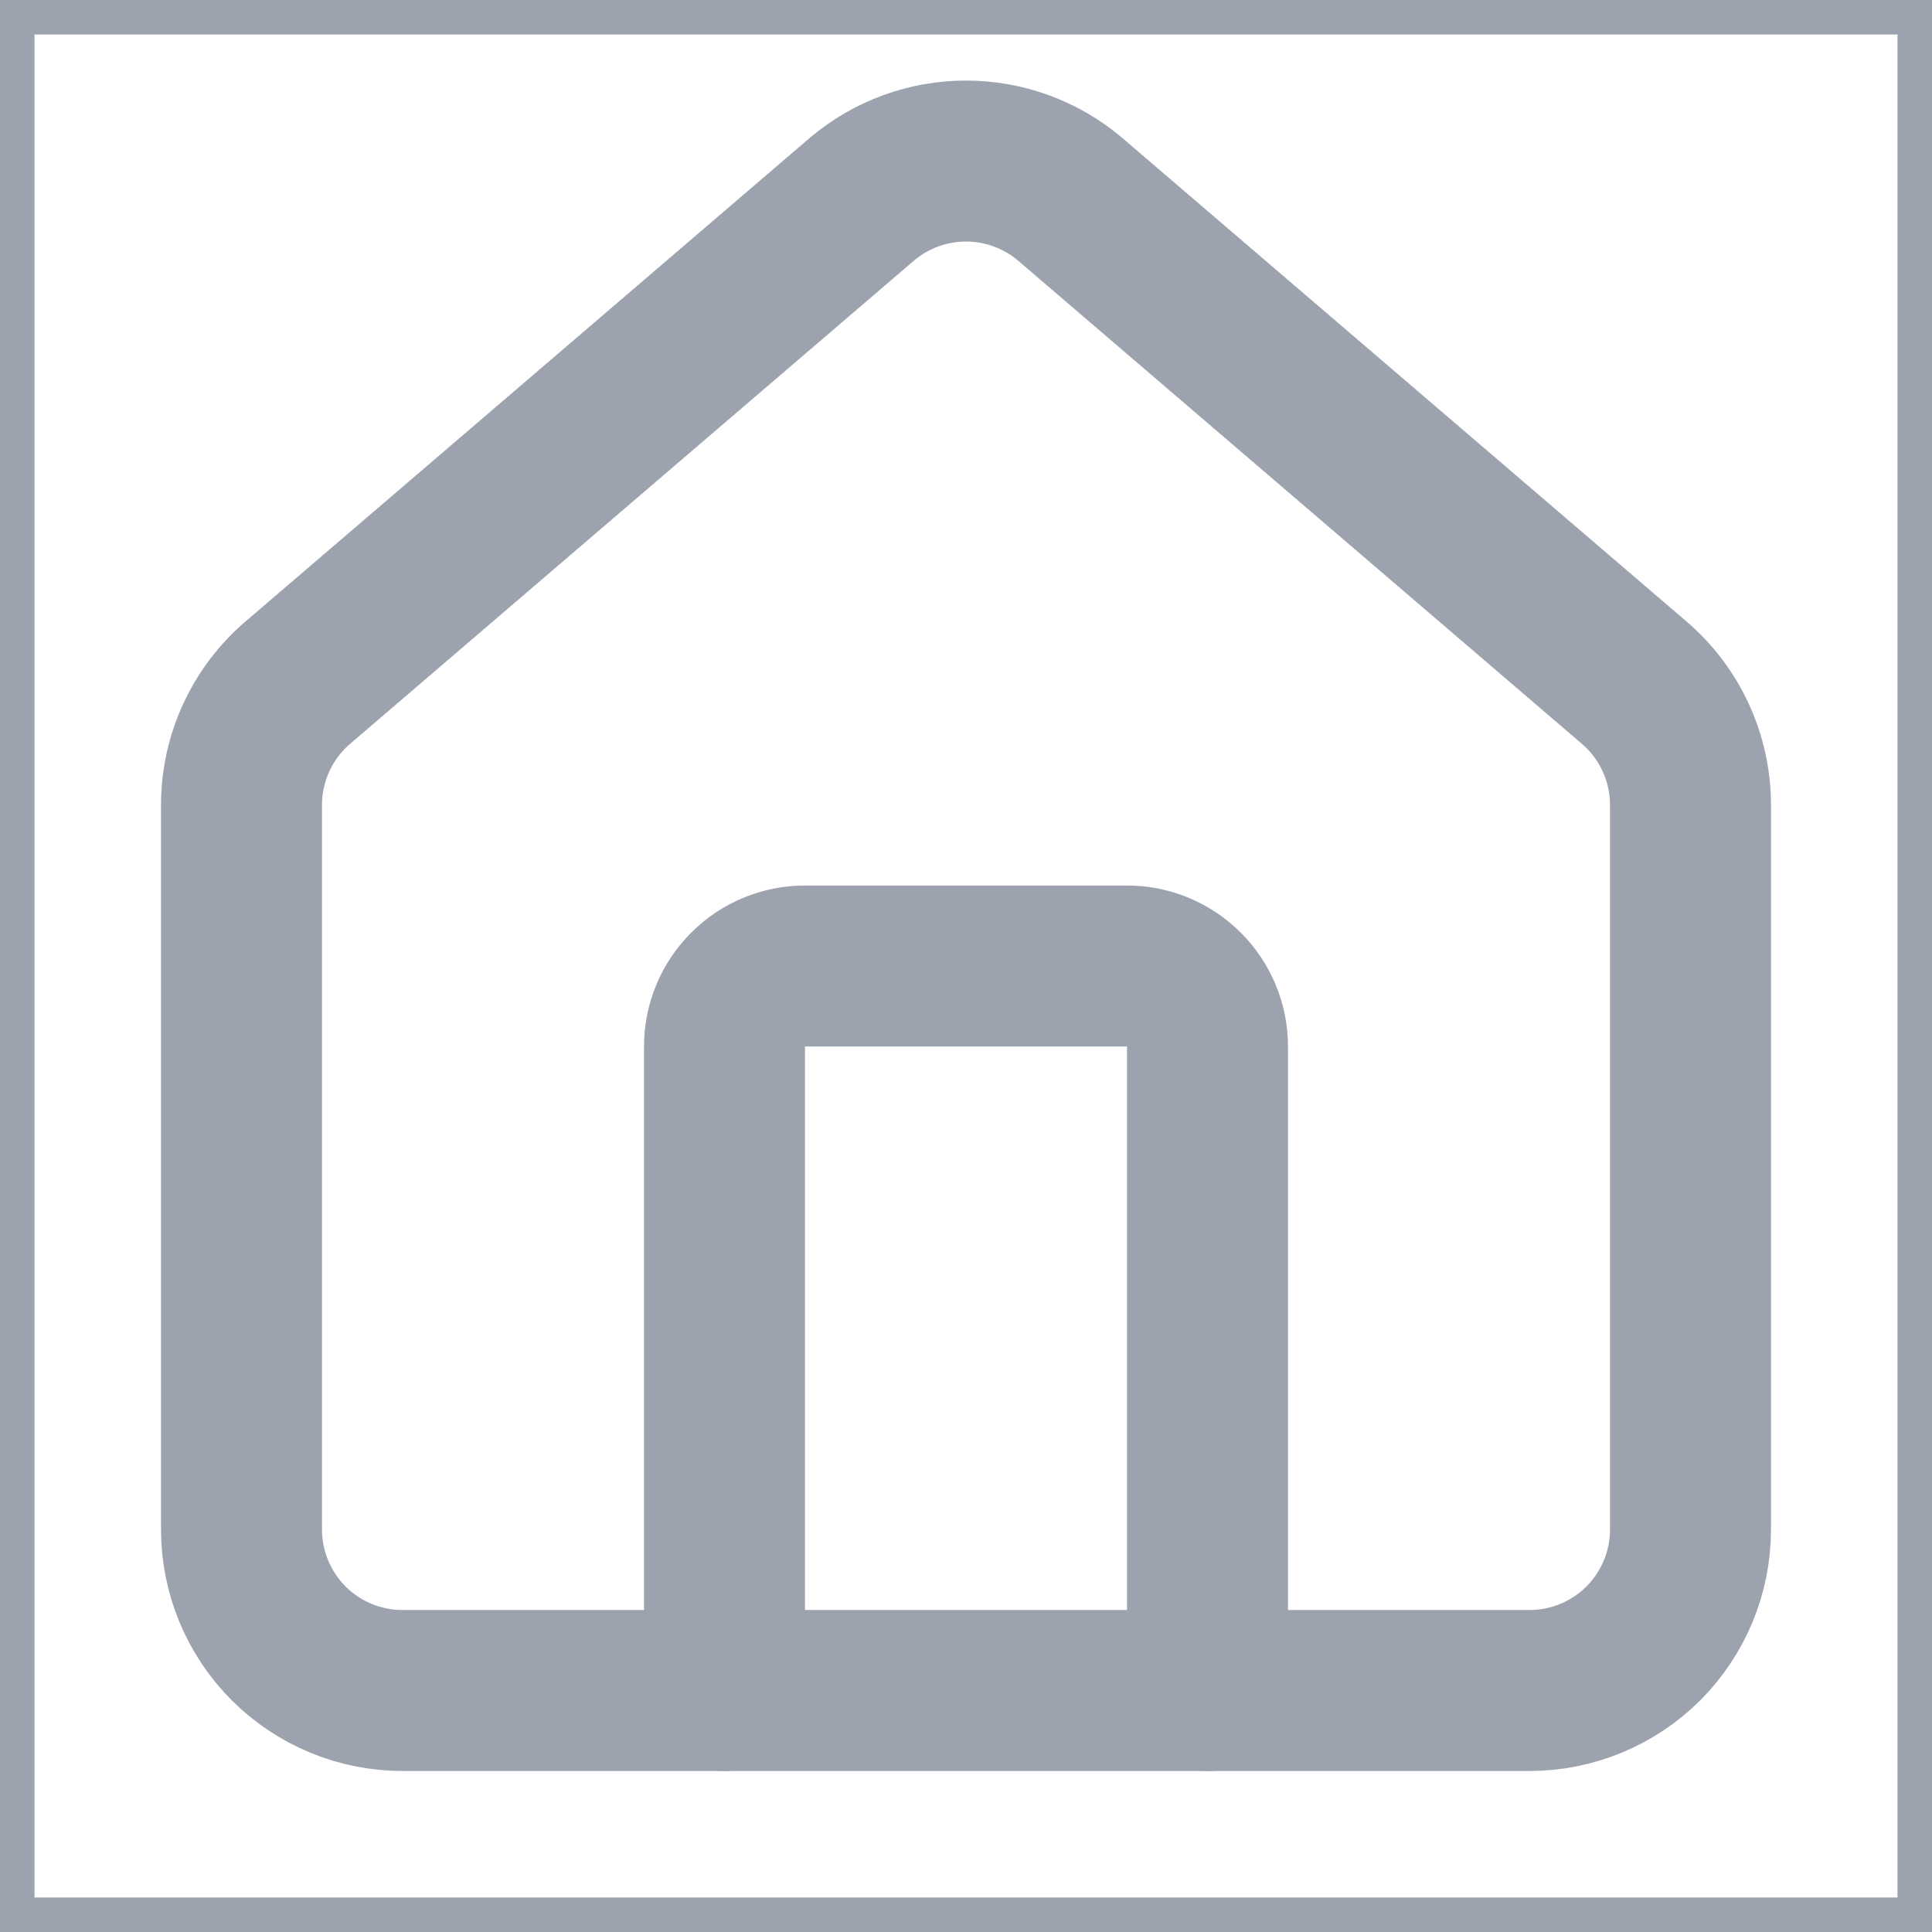
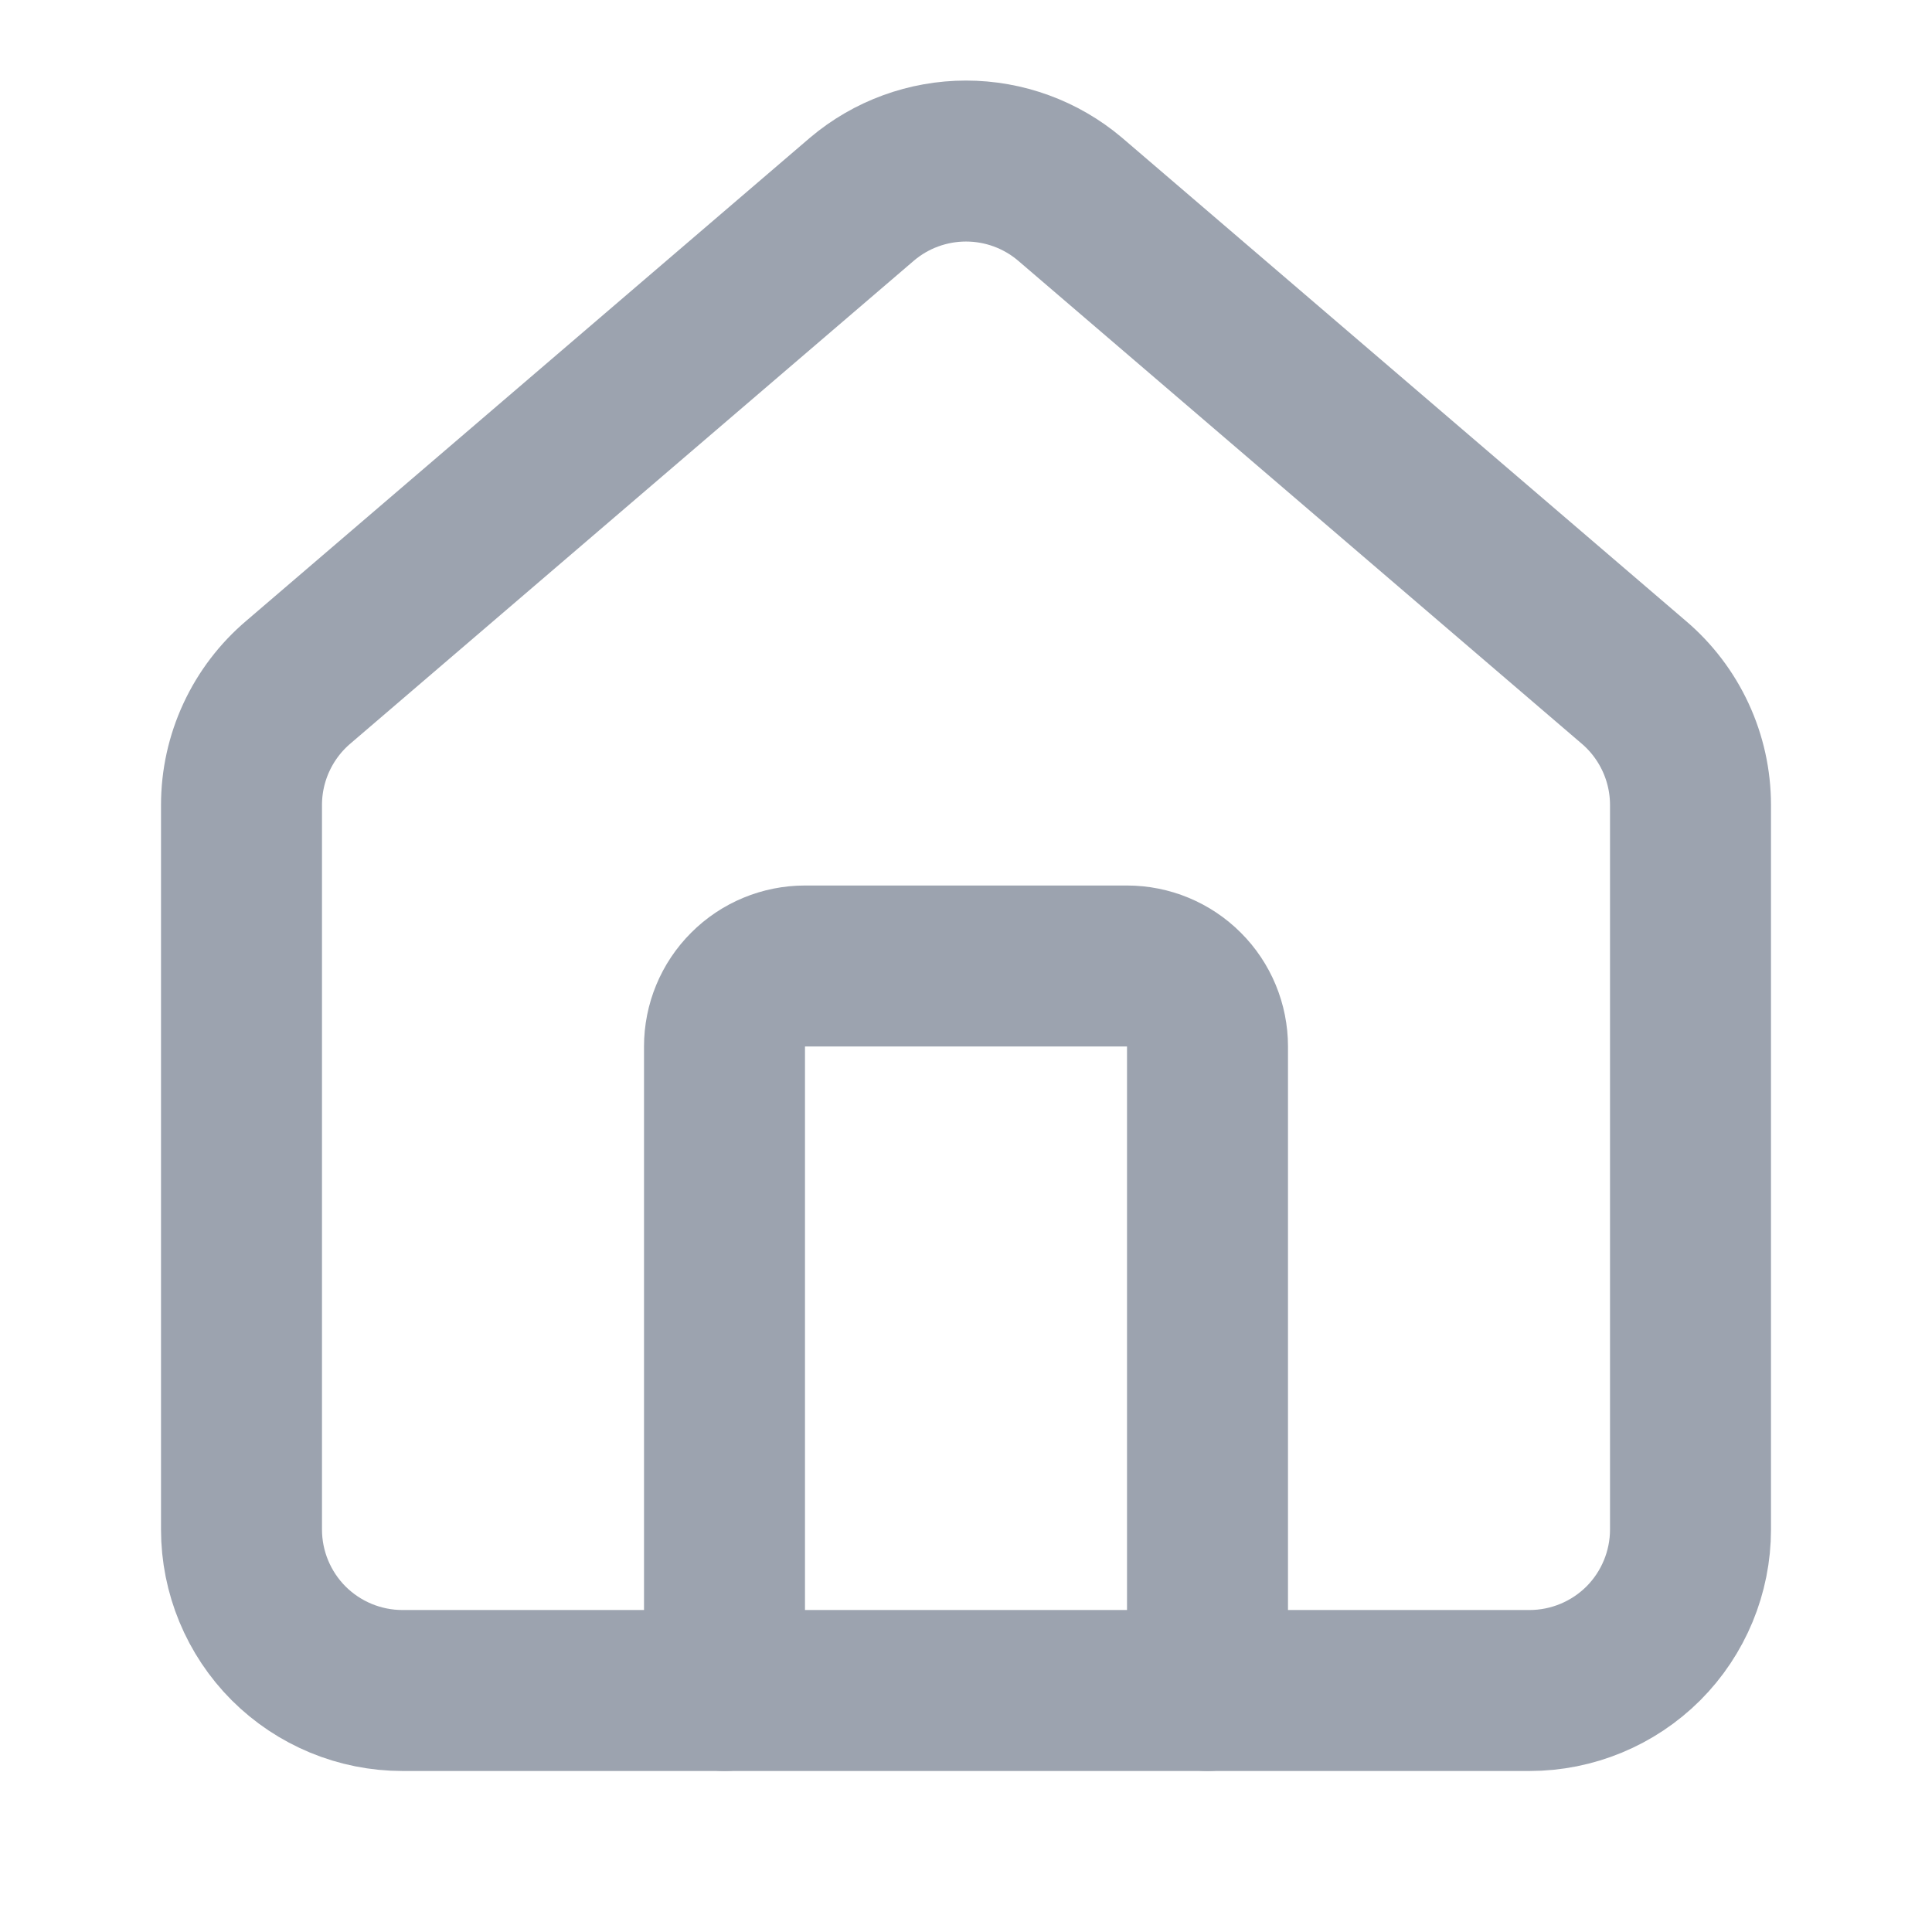
<svg xmlns="http://www.w3.org/2000/svg" width="28" height="28" viewBox="0 0 28 28" fill="none">
-   <path d="M28 28H0V0H28V28Z" stroke="#9CA3AF" />
+   <path d="M28 28H0V0H28V28Z" />
  <path d="M17.5 24.5V15.167C17.5 14.857 17.377 14.56 17.158 14.342C16.939 14.123 16.643 14 16.333 14H11.667C11.357 14 11.06 14.123 10.842 14.342C10.623 14.56 10.5 14.857 10.5 15.167V24.5" stroke="#9CA3AF" stroke-width="2.333" stroke-linecap="round" stroke-linejoin="round" />
  <path d="M3.5 11.667C3.5 11.327 3.574 10.992 3.717 10.684C3.86 10.376 4.068 10.103 4.327 9.884L12.494 2.885C12.915 2.529 13.449 2.334 14 2.334C14.551 2.334 15.085 2.529 15.506 2.885L23.673 9.884C23.932 10.103 24.14 10.376 24.283 10.684C24.426 10.992 24.5 11.327 24.5 11.667V22.167C24.5 22.785 24.254 23.379 23.817 23.817C23.379 24.254 22.785 24.5 22.167 24.5H5.833C5.214 24.5 4.621 24.254 4.183 23.817C3.746 23.379 3.5 22.785 3.5 22.167V11.667Z" stroke="#9CA3AF" stroke-width="2.333" stroke-linecap="round" stroke-linejoin="round" />
</svg>
